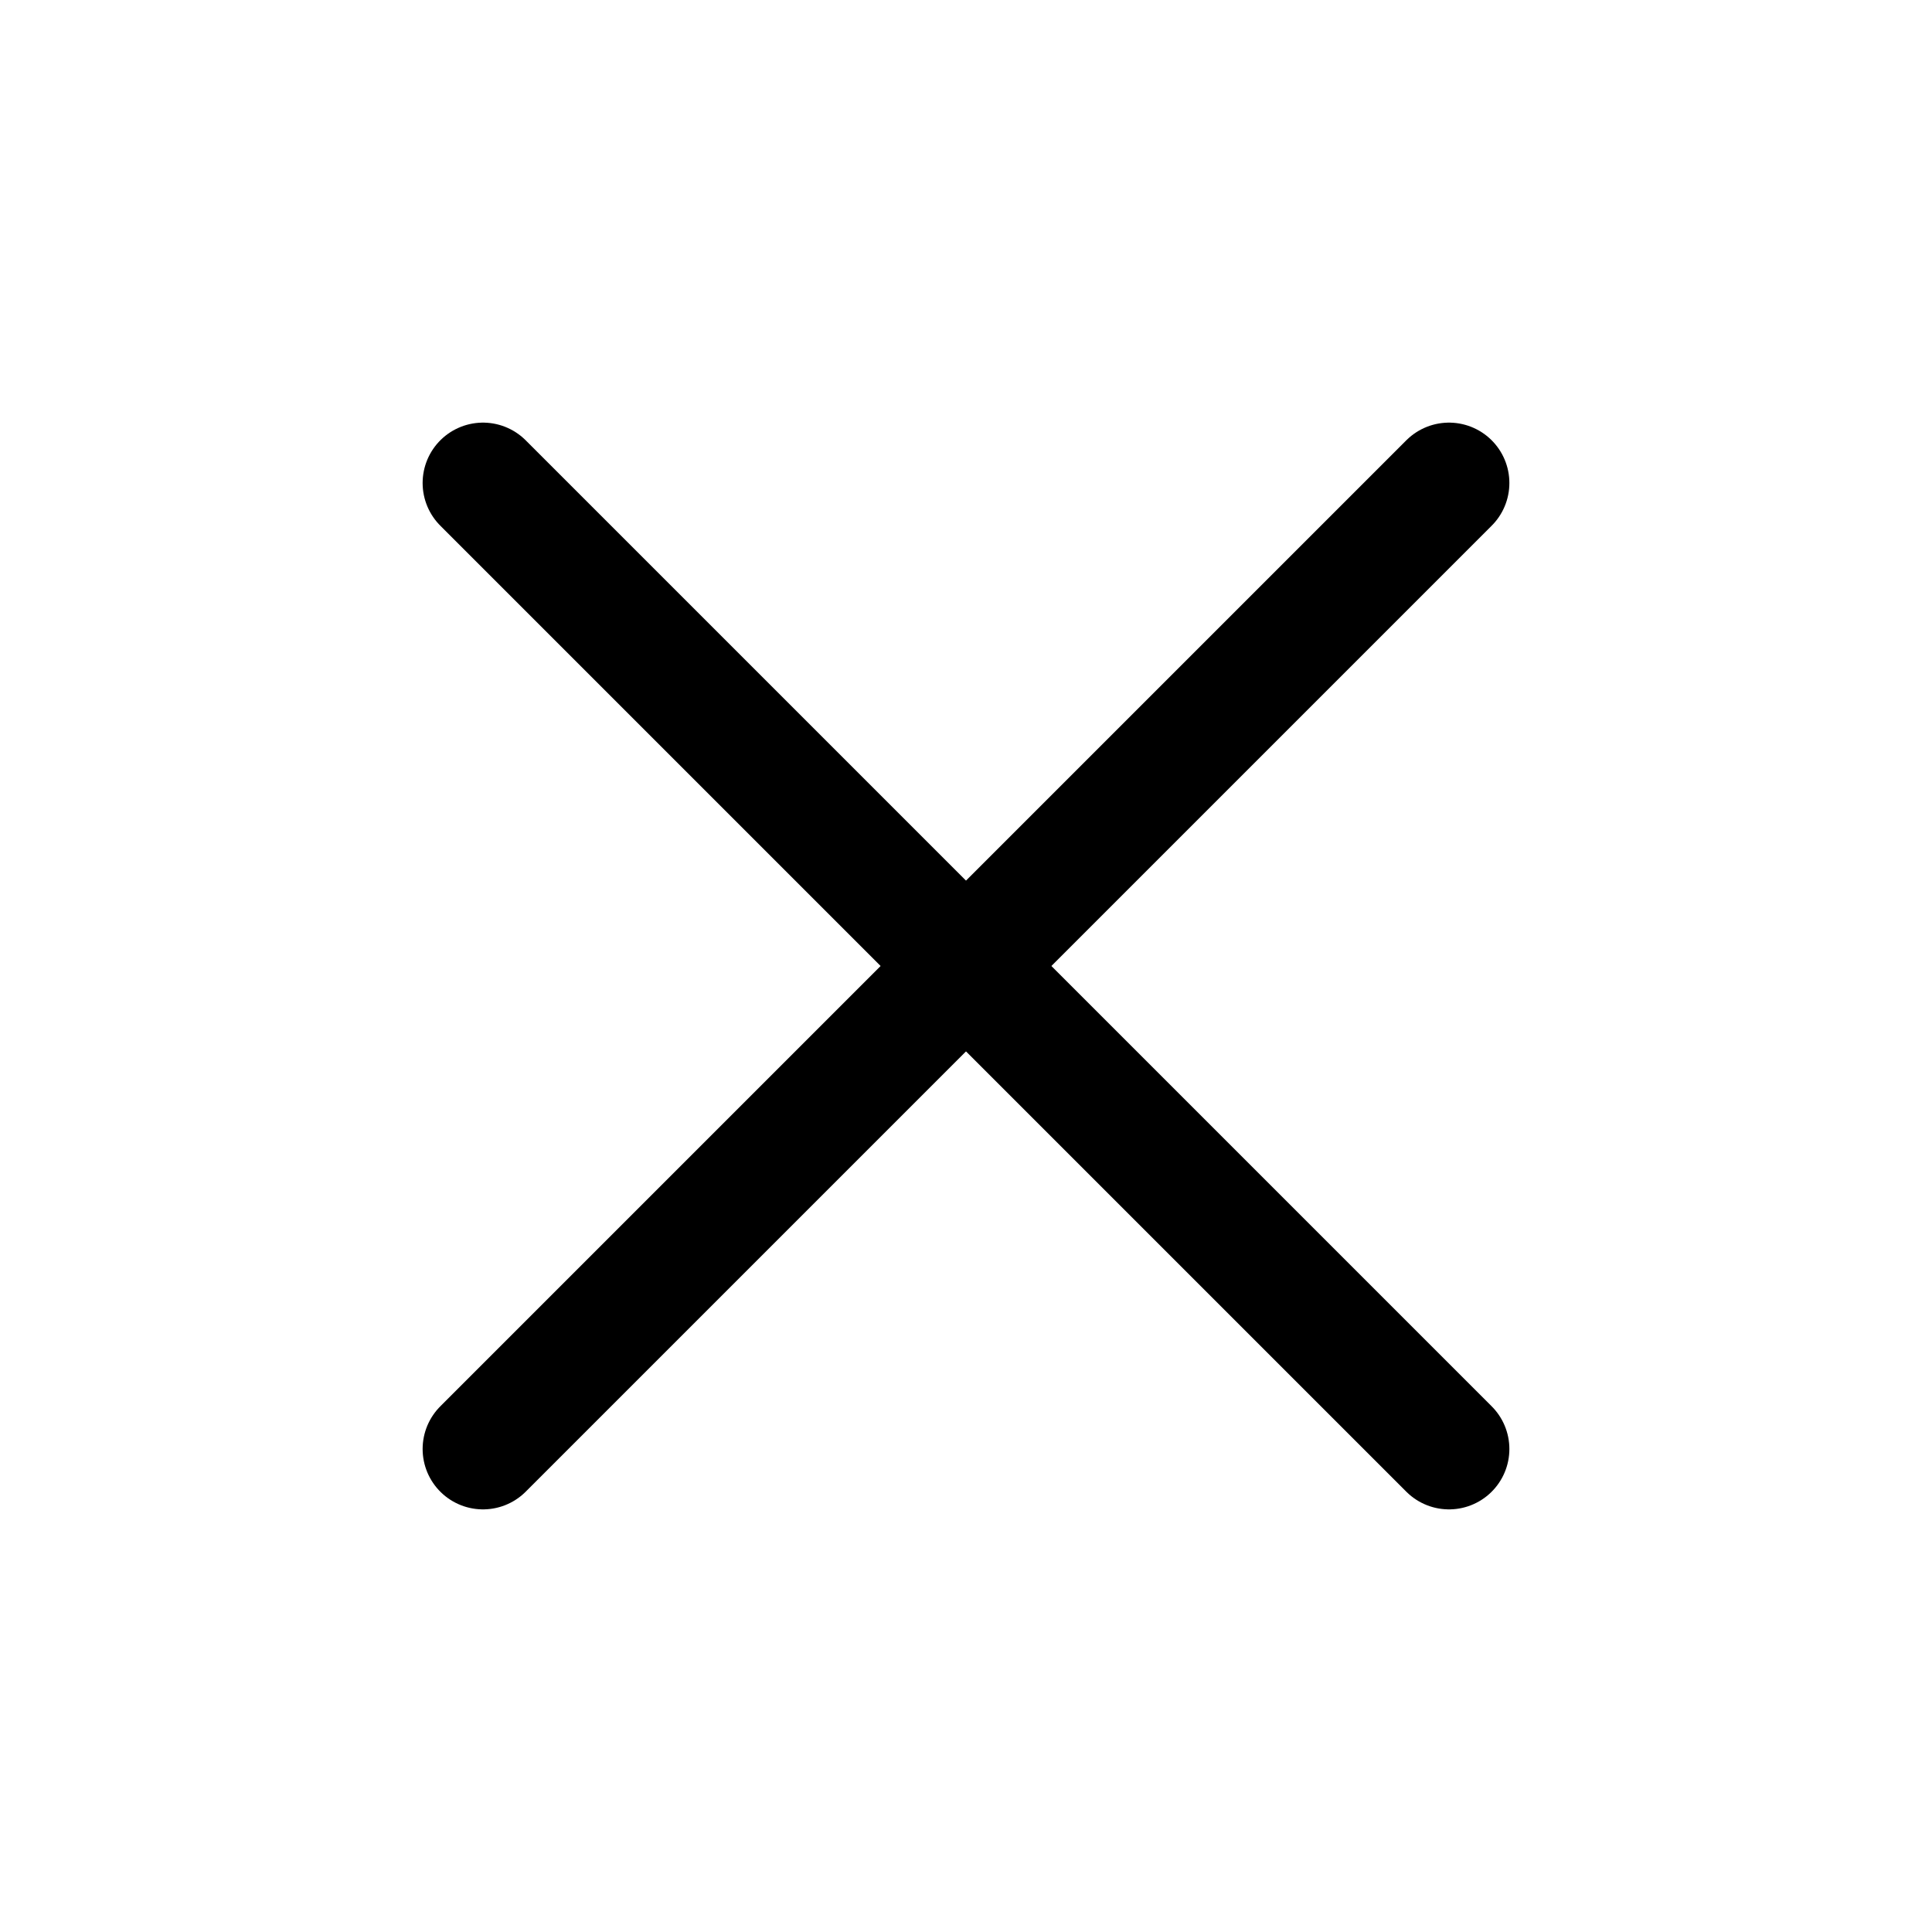
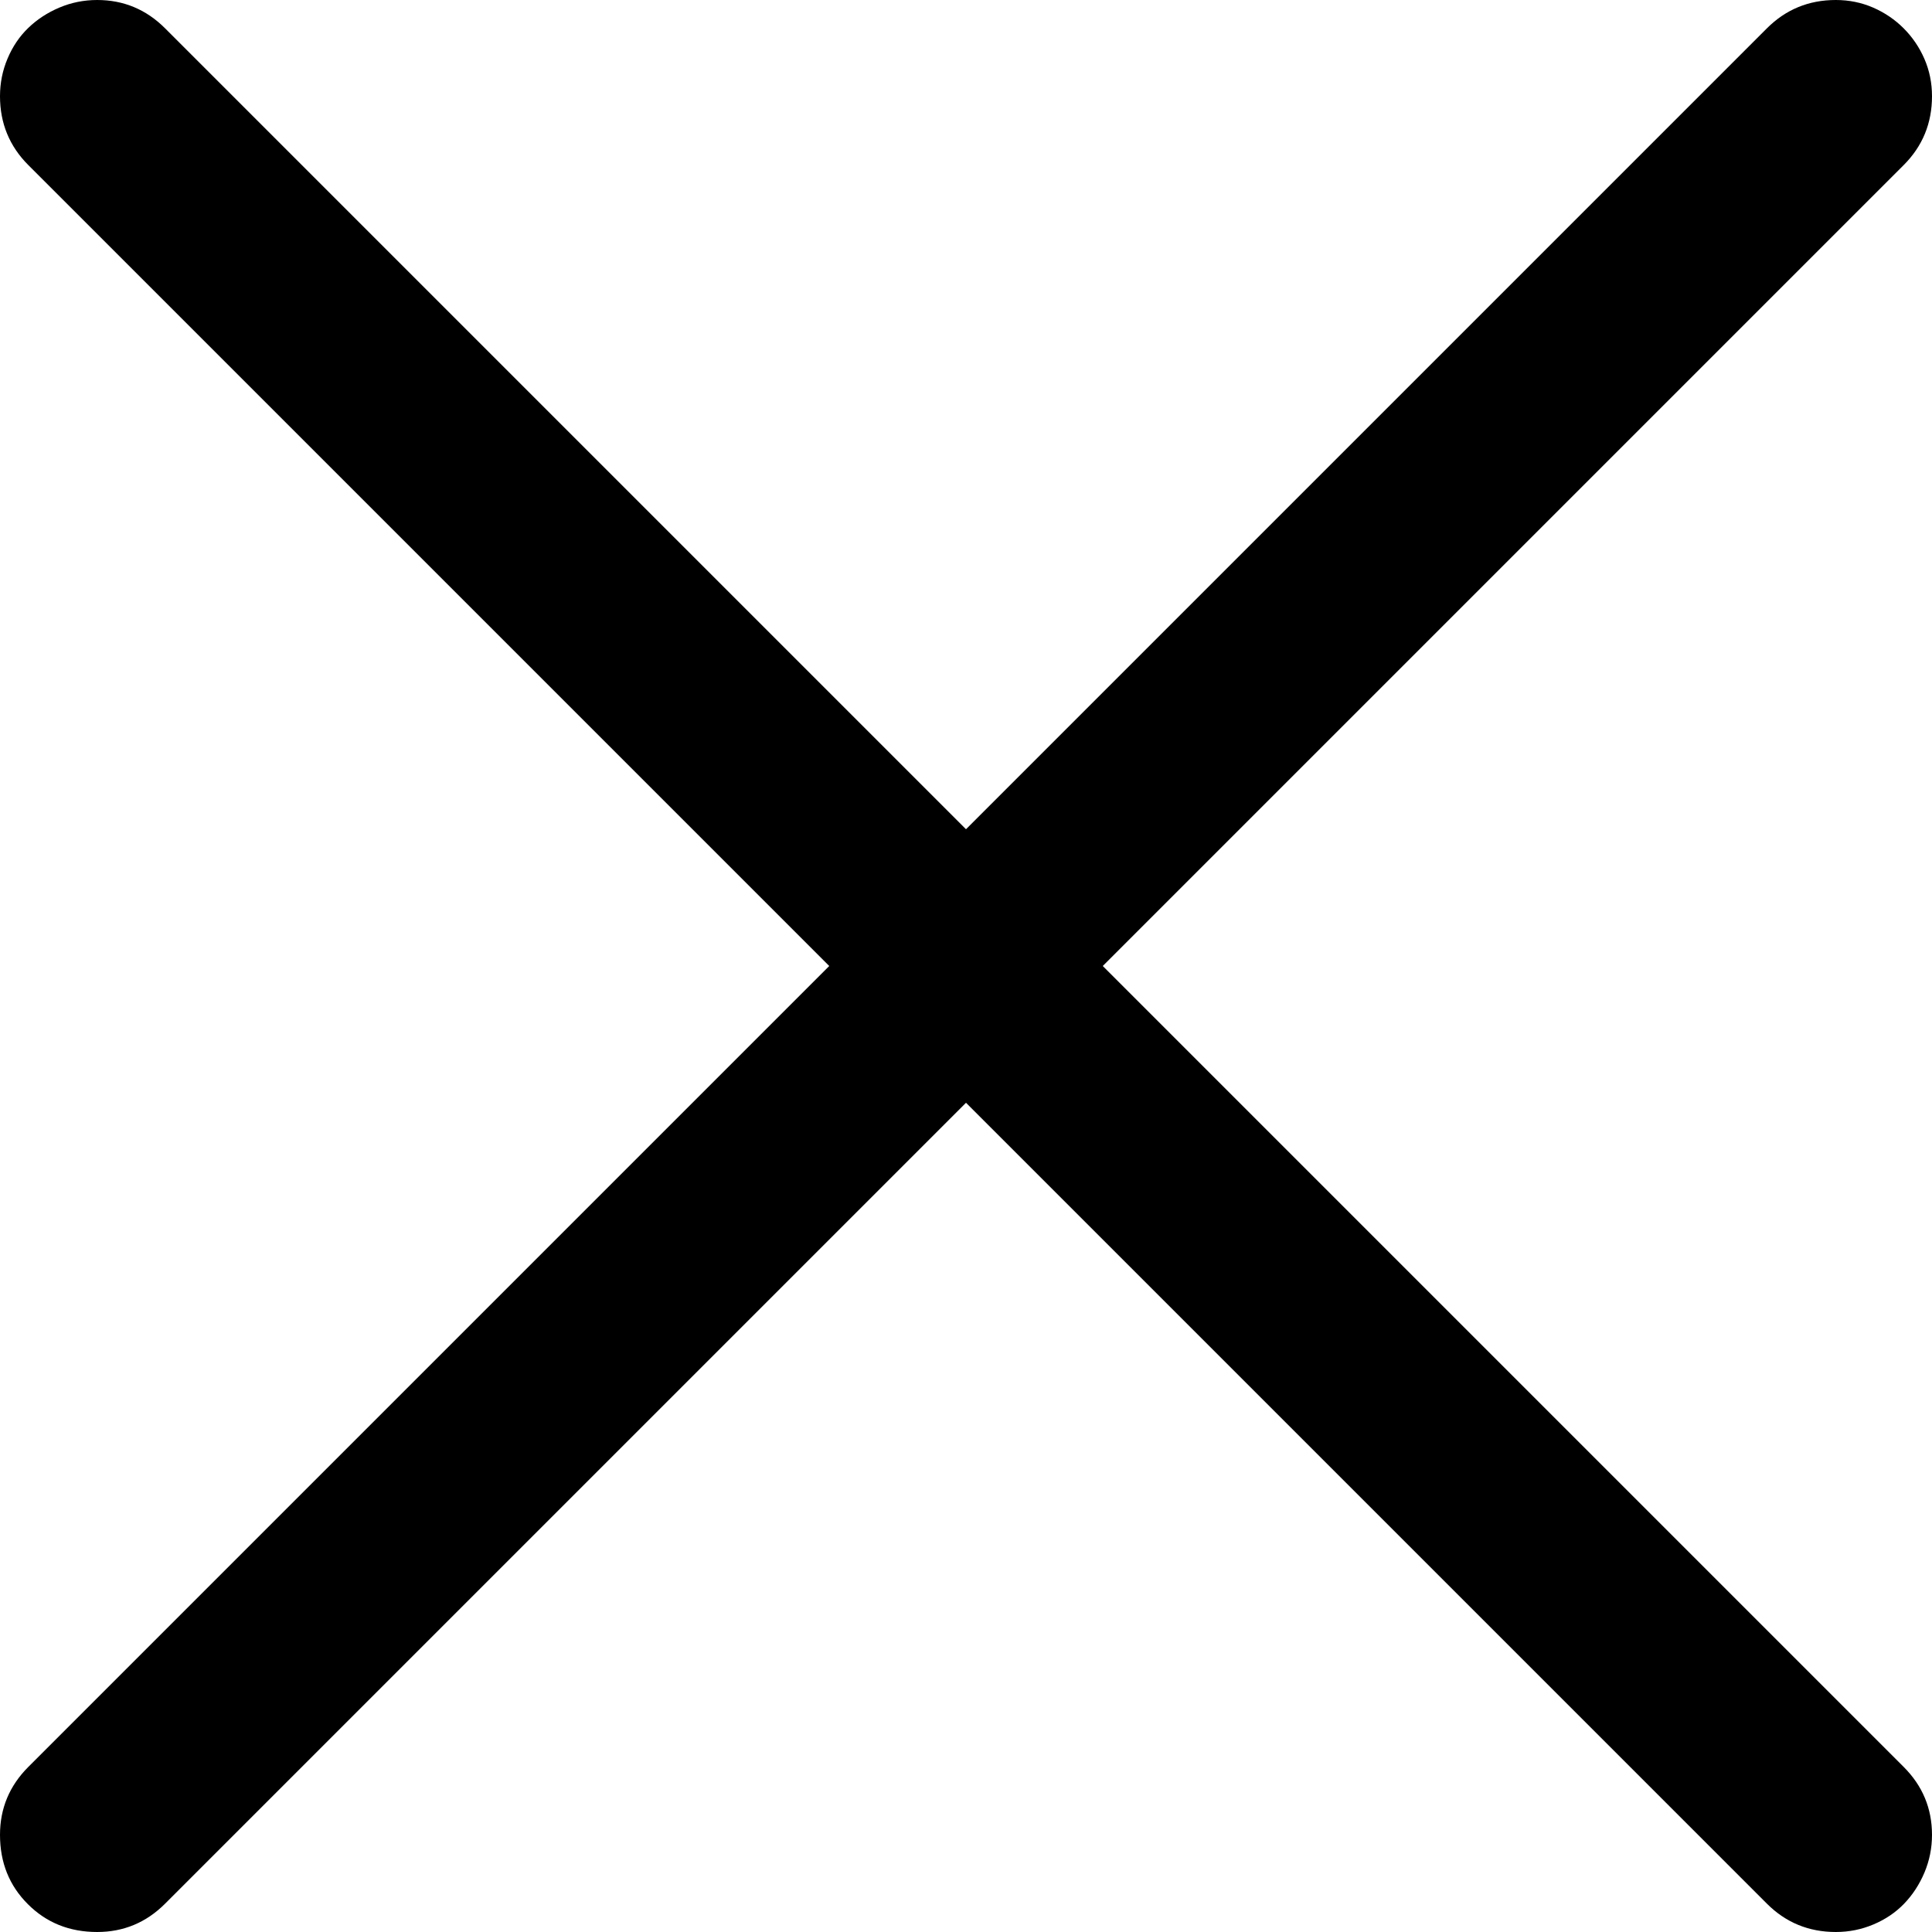
- <svg xmlns="http://www.w3.org/2000/svg" viewBox="0 0 24 24" fill="none" stroke="currentColor" stroke-width="1.5" stroke-linecap="round" stroke-linejoin="round">
-   <path d="M18 6 6 18" />
-   <path d="m6 6 12 12" />
+ <svg xmlns="http://www.w3.org/2000/svg" width="24" height="24" viewBox="0 0 24 24" fill="none">
+   <path d="M12.0 13.699 2.051 23.648Q1.699 24.0 1.207 24.0Q0.691 24.0 0.346 23.654Q0.0 23.309 0.0 22.793Q0.0 22.301 0.352 21.949L10.301 12.0L0.352 2.051Q0.0 1.699 0.0 1.195Q0.0 0.949 0.094 0.727Q0.188 0.504 0.352 0.346Q0.516 0.188 0.738 0.094Q0.961 0.0 1.207 0.0Q1.699 0.0 2.051 0.352L12.0 10.301L21.949 0.352Q22.301 0.0 22.805 0.0Q23.051 0.0 23.268 0.094Q23.484 0.188 23.648 0.352Q23.812 0.516 23.906 0.732Q24.0 0.949 24.0 1.195Q24.0 1.699 23.648 2.051L13.699 12.0L23.648 21.949Q24.0 22.301 24.0 22.793Q24.0 23.039 23.906 23.262Q23.812 23.484 23.654 23.648Q23.496 23.812 23.273 23.906Q23.051 24.0 22.805 24.0Q22.301 24.0 21.949 23.648Z" fill="currentColor" />
</svg>
